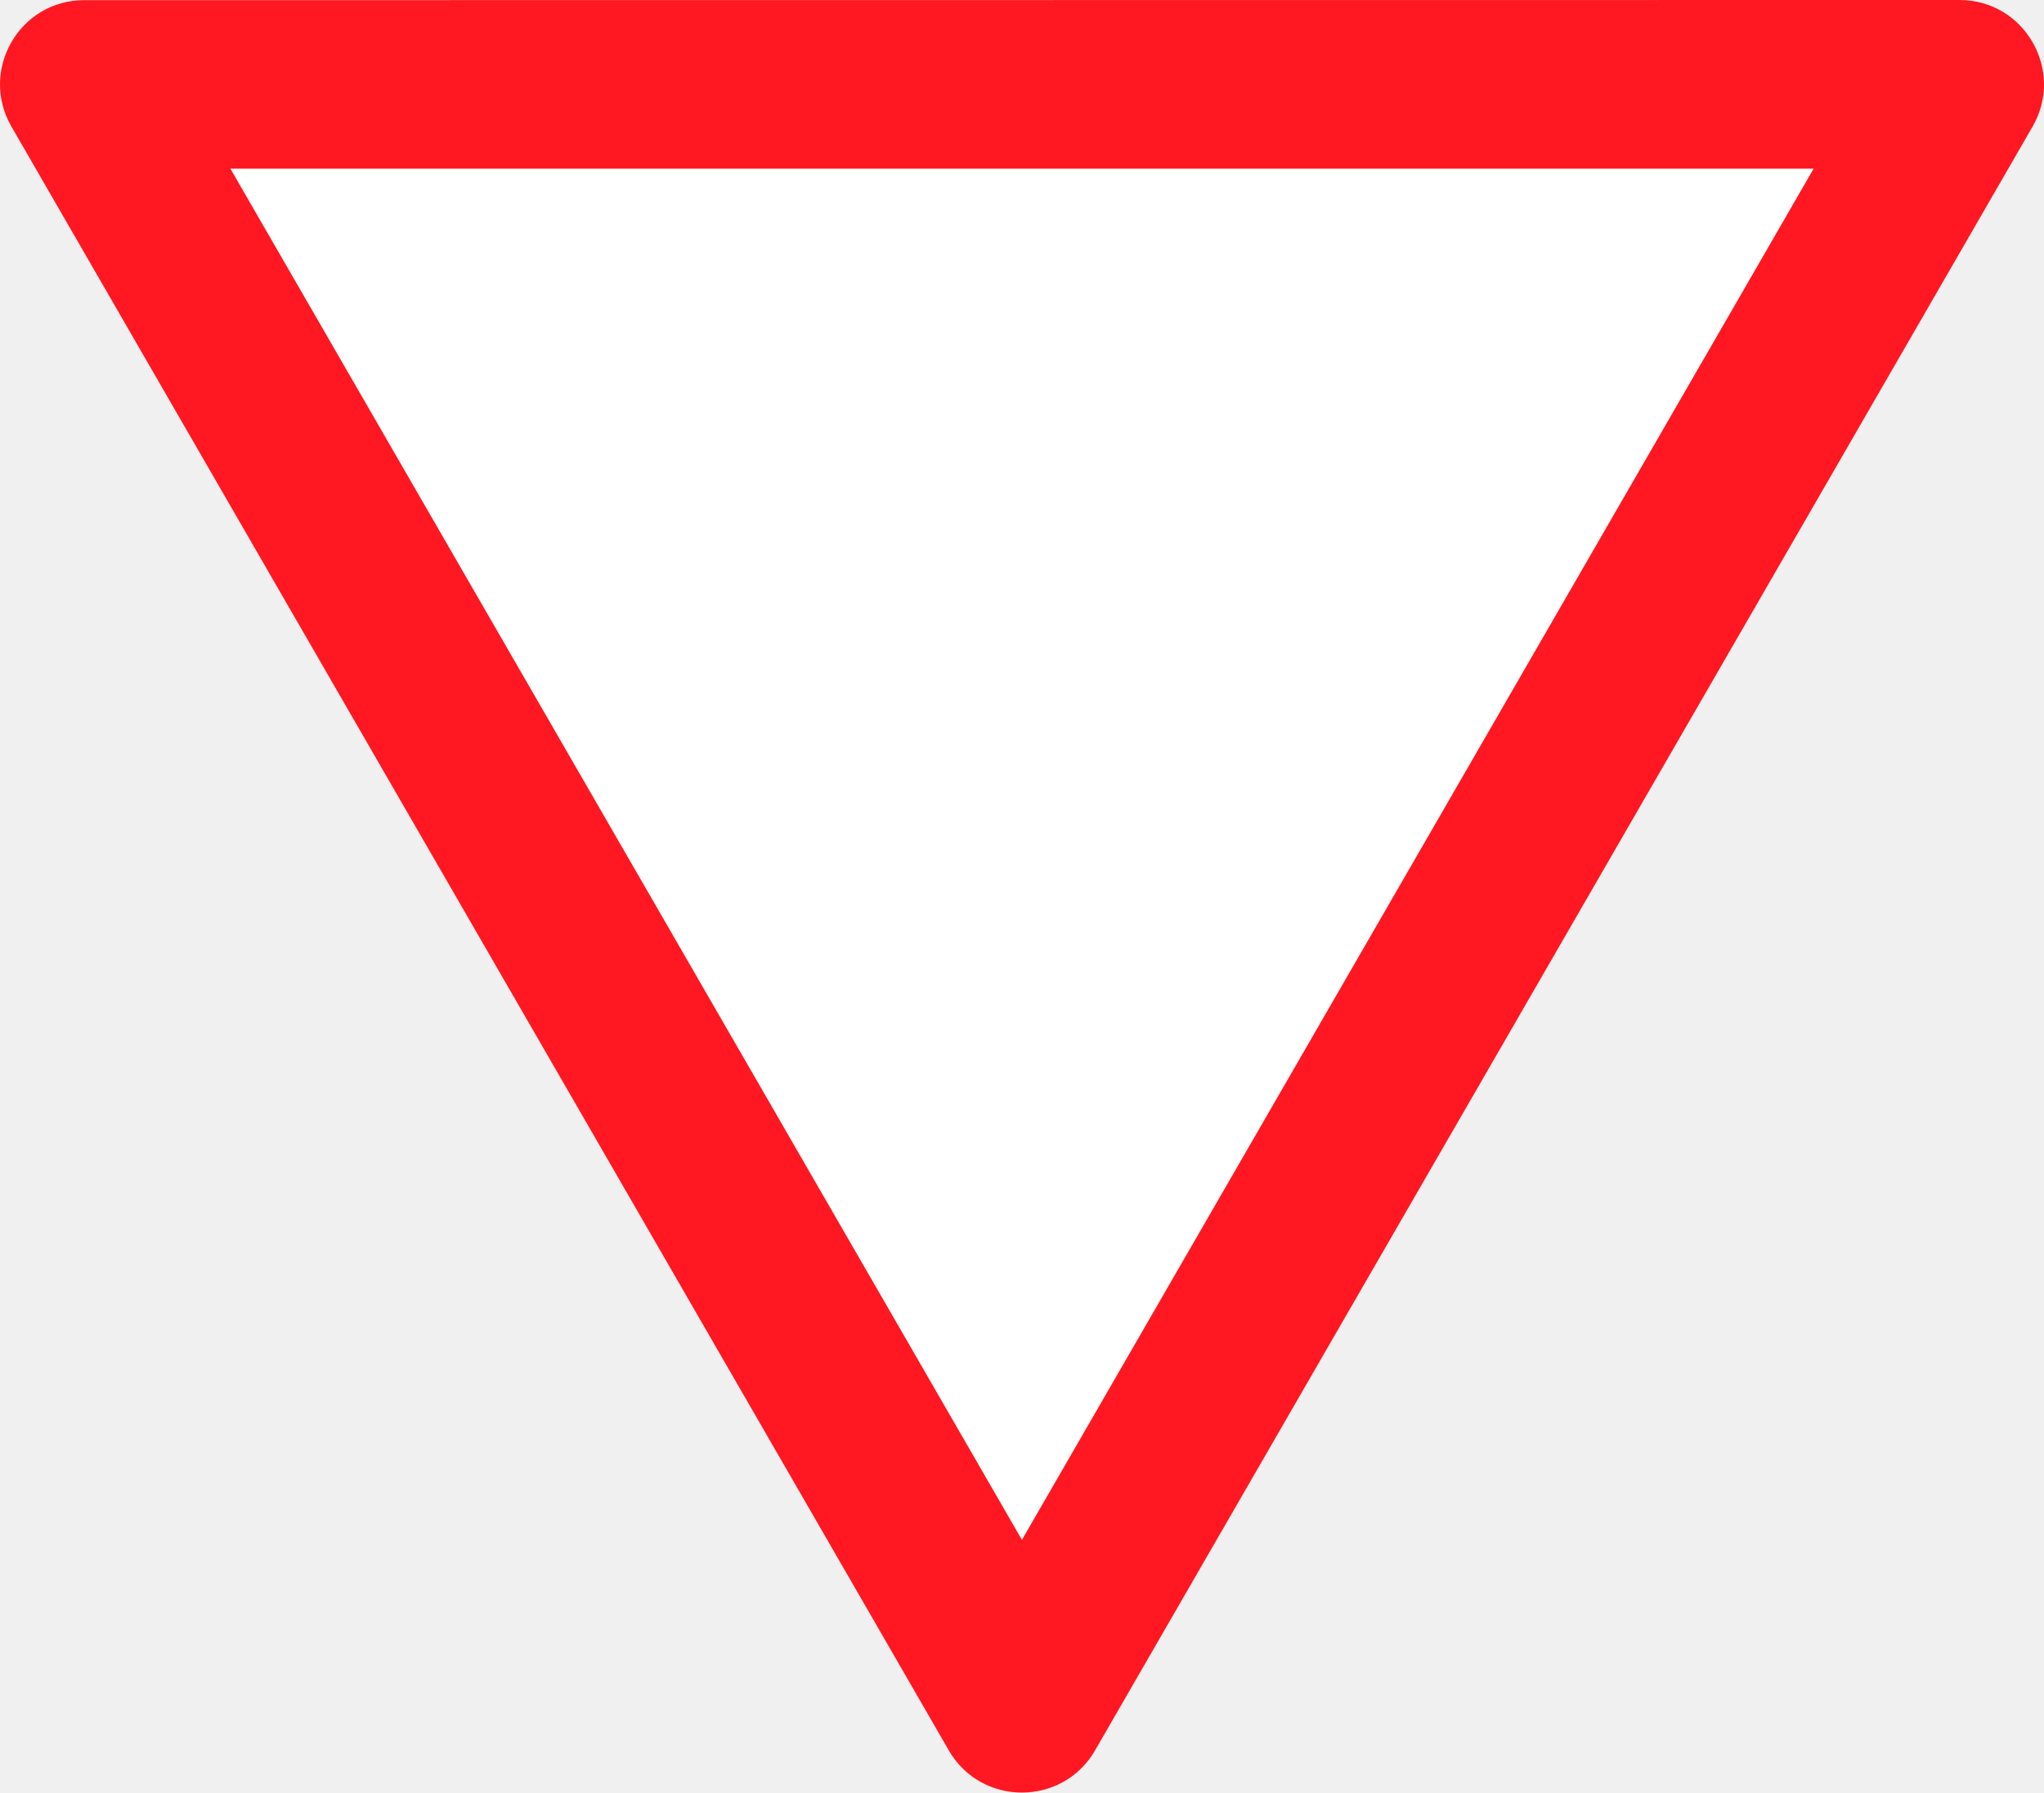
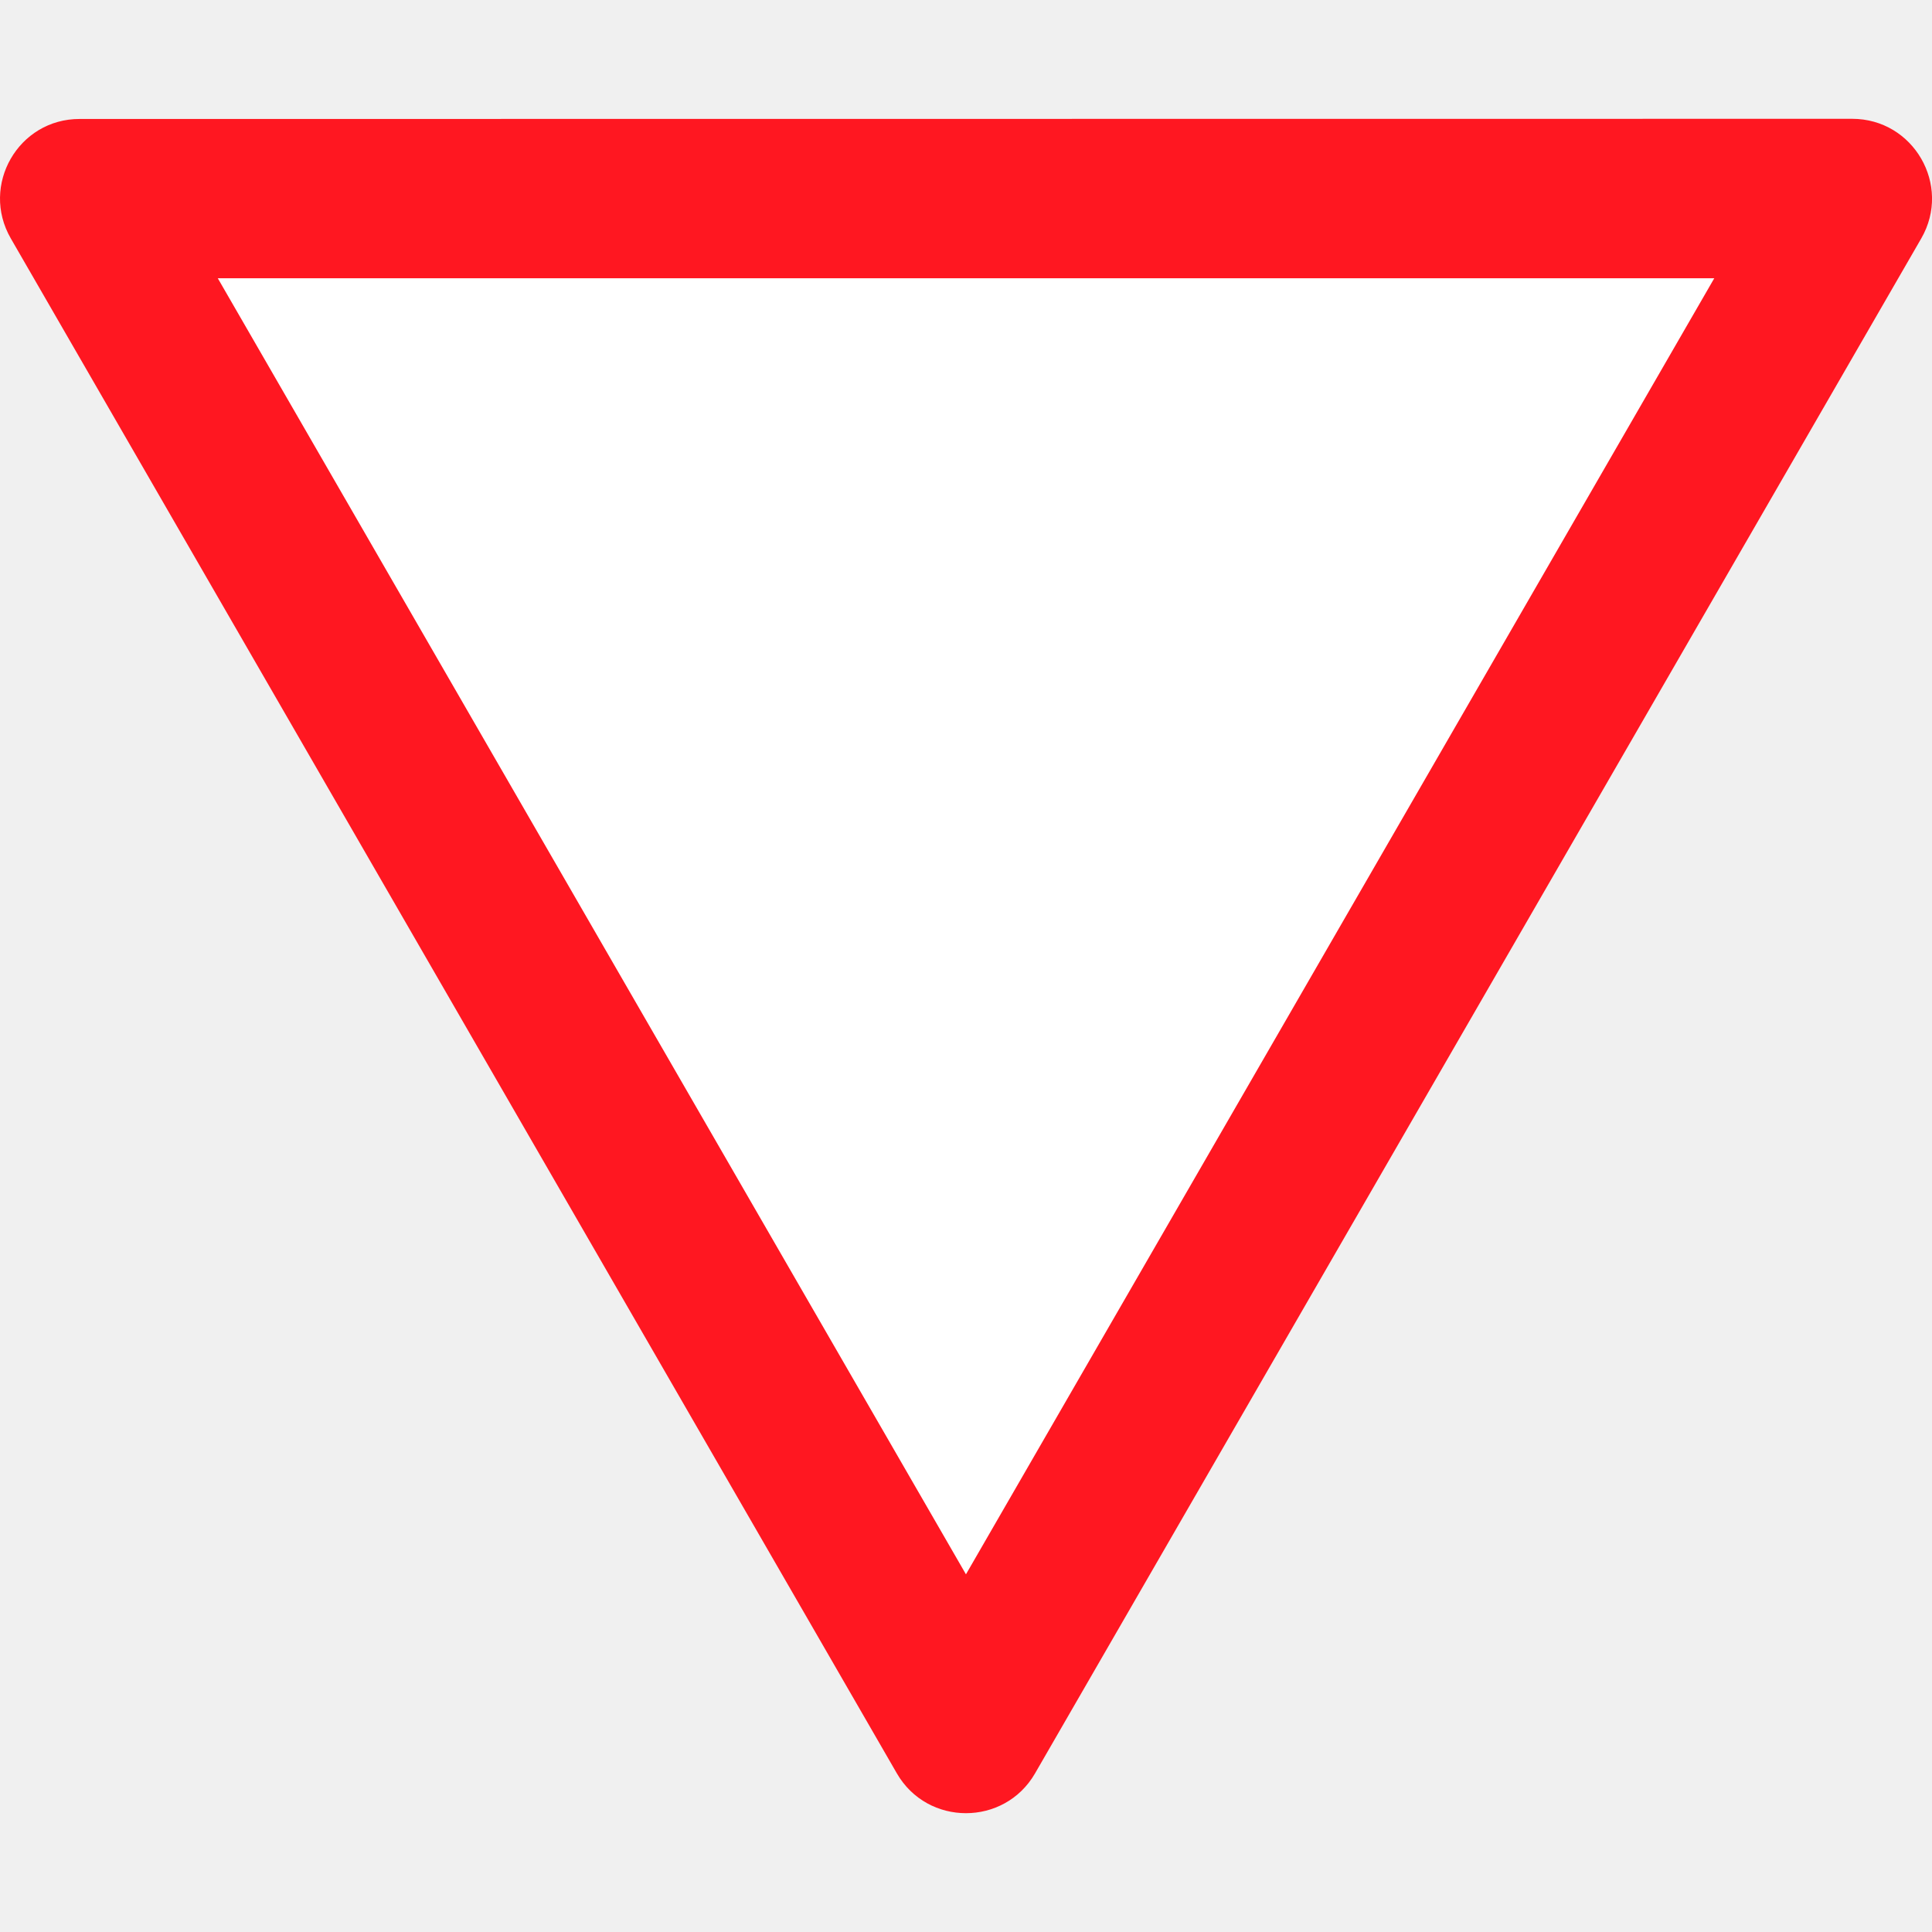
- <svg xmlns="http://www.w3.org/2000/svg" version="1.0" width="150.393" height="131.893" id="svg1883">
+ <svg xmlns="http://www.w3.org/2000/svg" version="1.0" width="150.39" height="150.39" id="svg1883">
  <defs id="defs1885" />
-   <g transform="translate(-170.5177,-454.9872)" id="layer1">
-     <g transform="matrix(1.249992,0,0,-1.249992,-124.9512,1114.008)" style="font-style:normal;font-variant:normal;font-weight:normal;font-stretch:normal;letter-spacing:normal;word-spacing:normal;text-anchor:start;fill:none;fill-opacity:1;stroke:black;stroke-linecap:butt;stroke-linejoin:miter;stroke-miterlimit:10.433;stroke-dasharray:none;stroke-dashoffset:0;stroke-opacity:1" id="g10" xml:space="preserve">
-       <path d="M 300.83,424.18 L 356.02,519.77 L 356.02,519.77 C 357.93,523.08 355.54,527.22 351.72,527.22 L 351.72,527.22 L 241.34,527.21 L 241.34,527.21 C 237.52,527.22 235.14,523.08 237.05,519.77 L 237.05,519.77 L 292.23,424.18 L 292.23,424.18 C 294.14,420.88 298.92,420.88 300.83,424.18 z " style="fill:#ff1721;fill-rule:nonzero;stroke:#ff1721;stroke-width:0" id="path12" />
-       <polygon points="296.53,436.58 343.13,517.29 249.94,517.29 296.53,436.58 " style="fill:white;fill-rule:nonzero;stroke:white;stroke-width:0" id="polygon14" />
+   <g transform="translate(-170.5177,-445.7387)" id="layer1">
+     <g transform="matrix(1.249992,0,0,-1.249992,-124.9512,1114.008)" style="font-style:normal;font-variant:normal;font-weight:normal;font-stretch:normal;letter-spacing:normal;word-spacing:normal;text-anchor:start;fill:none;stroke:#000000;stroke-linecap:butt;stroke-linejoin:miter;stroke-miterlimit:10.433;stroke-opacity:1;stroke-dasharray:none;stroke-dashoffset:0" id="g10" xml:space="preserve">
+       <path d="m 300.83,424.18 55.19,95.59 0,0 c 1.91,3.31 -0.48,7.45 -4.3,7.45 l 0,0 -110.38,-0.01 0,0 c -3.82,0.01 -6.2,-4.13 -4.29,-7.44 l 0,0 55.18,-95.59 0,0 c 1.91,-3.3 6.69,-3.3 8.6,0 z" style="fill:#ff1721;fill-rule:nonzero;stroke:#ff1721;stroke-width:0" id="path12" />
+       <polygon points="296.53,436.58 296.53,436.58 343.13,517.29 249.94,517.29 " style="fill:#ffffff;fill-rule:nonzero;stroke:#ffffff;stroke-width:0" id="polygon14" />
    </g>
  </g>
</svg>
